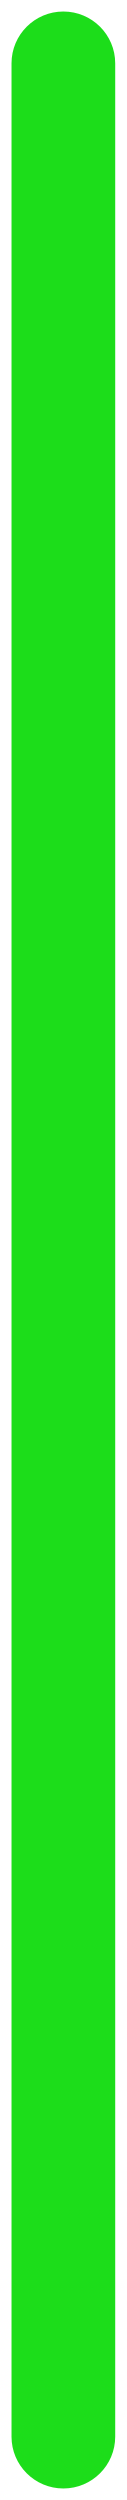
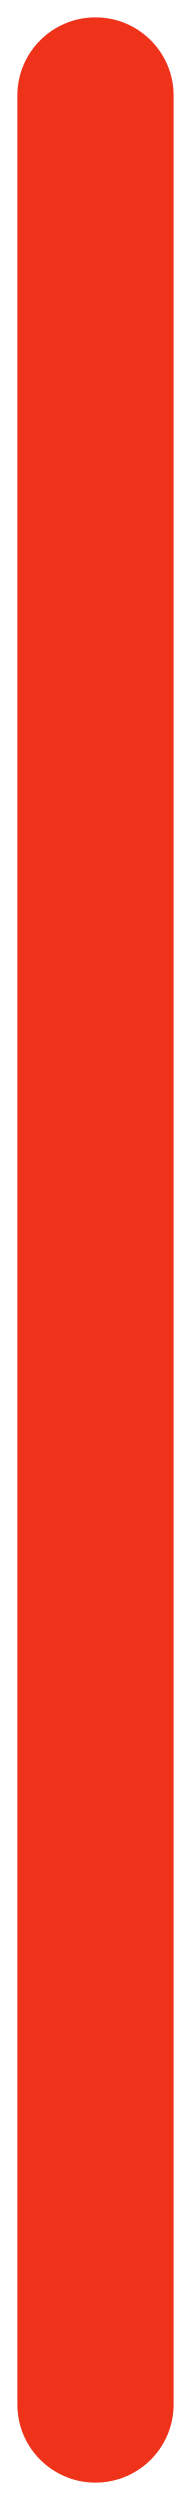
- <svg xmlns="http://www.w3.org/2000/svg" version="1.1" width="11px" height="217px">
-   <g transform="matrix(1 0 0 1 -1936 -3802 )">
-     <path d="M 1937 3807.5  A 4.5 4.5 0 0 1 1941.5 3803 A 4.5 4.5 0 0 1 1946 3807.5 L 1946 4013.5  A 4.5 4.5 0 0 1 1941.5 4018 A 4.5 4.5 0 0 1 1937 4013.5 L 1937 3807.5  Z " fill-rule="nonzero" fill="#1cdd1a" stroke="none" />
+ <svg xmlns="http://www.w3.org/2000/svg" version="1.1" width="11px" height="144px">
+   <g transform="matrix(1 0 0 1 -1842 -3649 )">
+     <path d="M 1843 3654.5  A 4.5 4.5 0 0 1 1847.5 3650 A 4.5 4.5 0 0 1 1852 3654.5 L 1852 3787.5  A 4.5 4.5 0 0 1 1847.5 3792 A 4.5 4.5 0 0 1 1843 3787.5 L 1843 3654.5  Z " fill-rule="nonzero" fill="#ee331a" stroke="none" />
  </g>
</svg>
